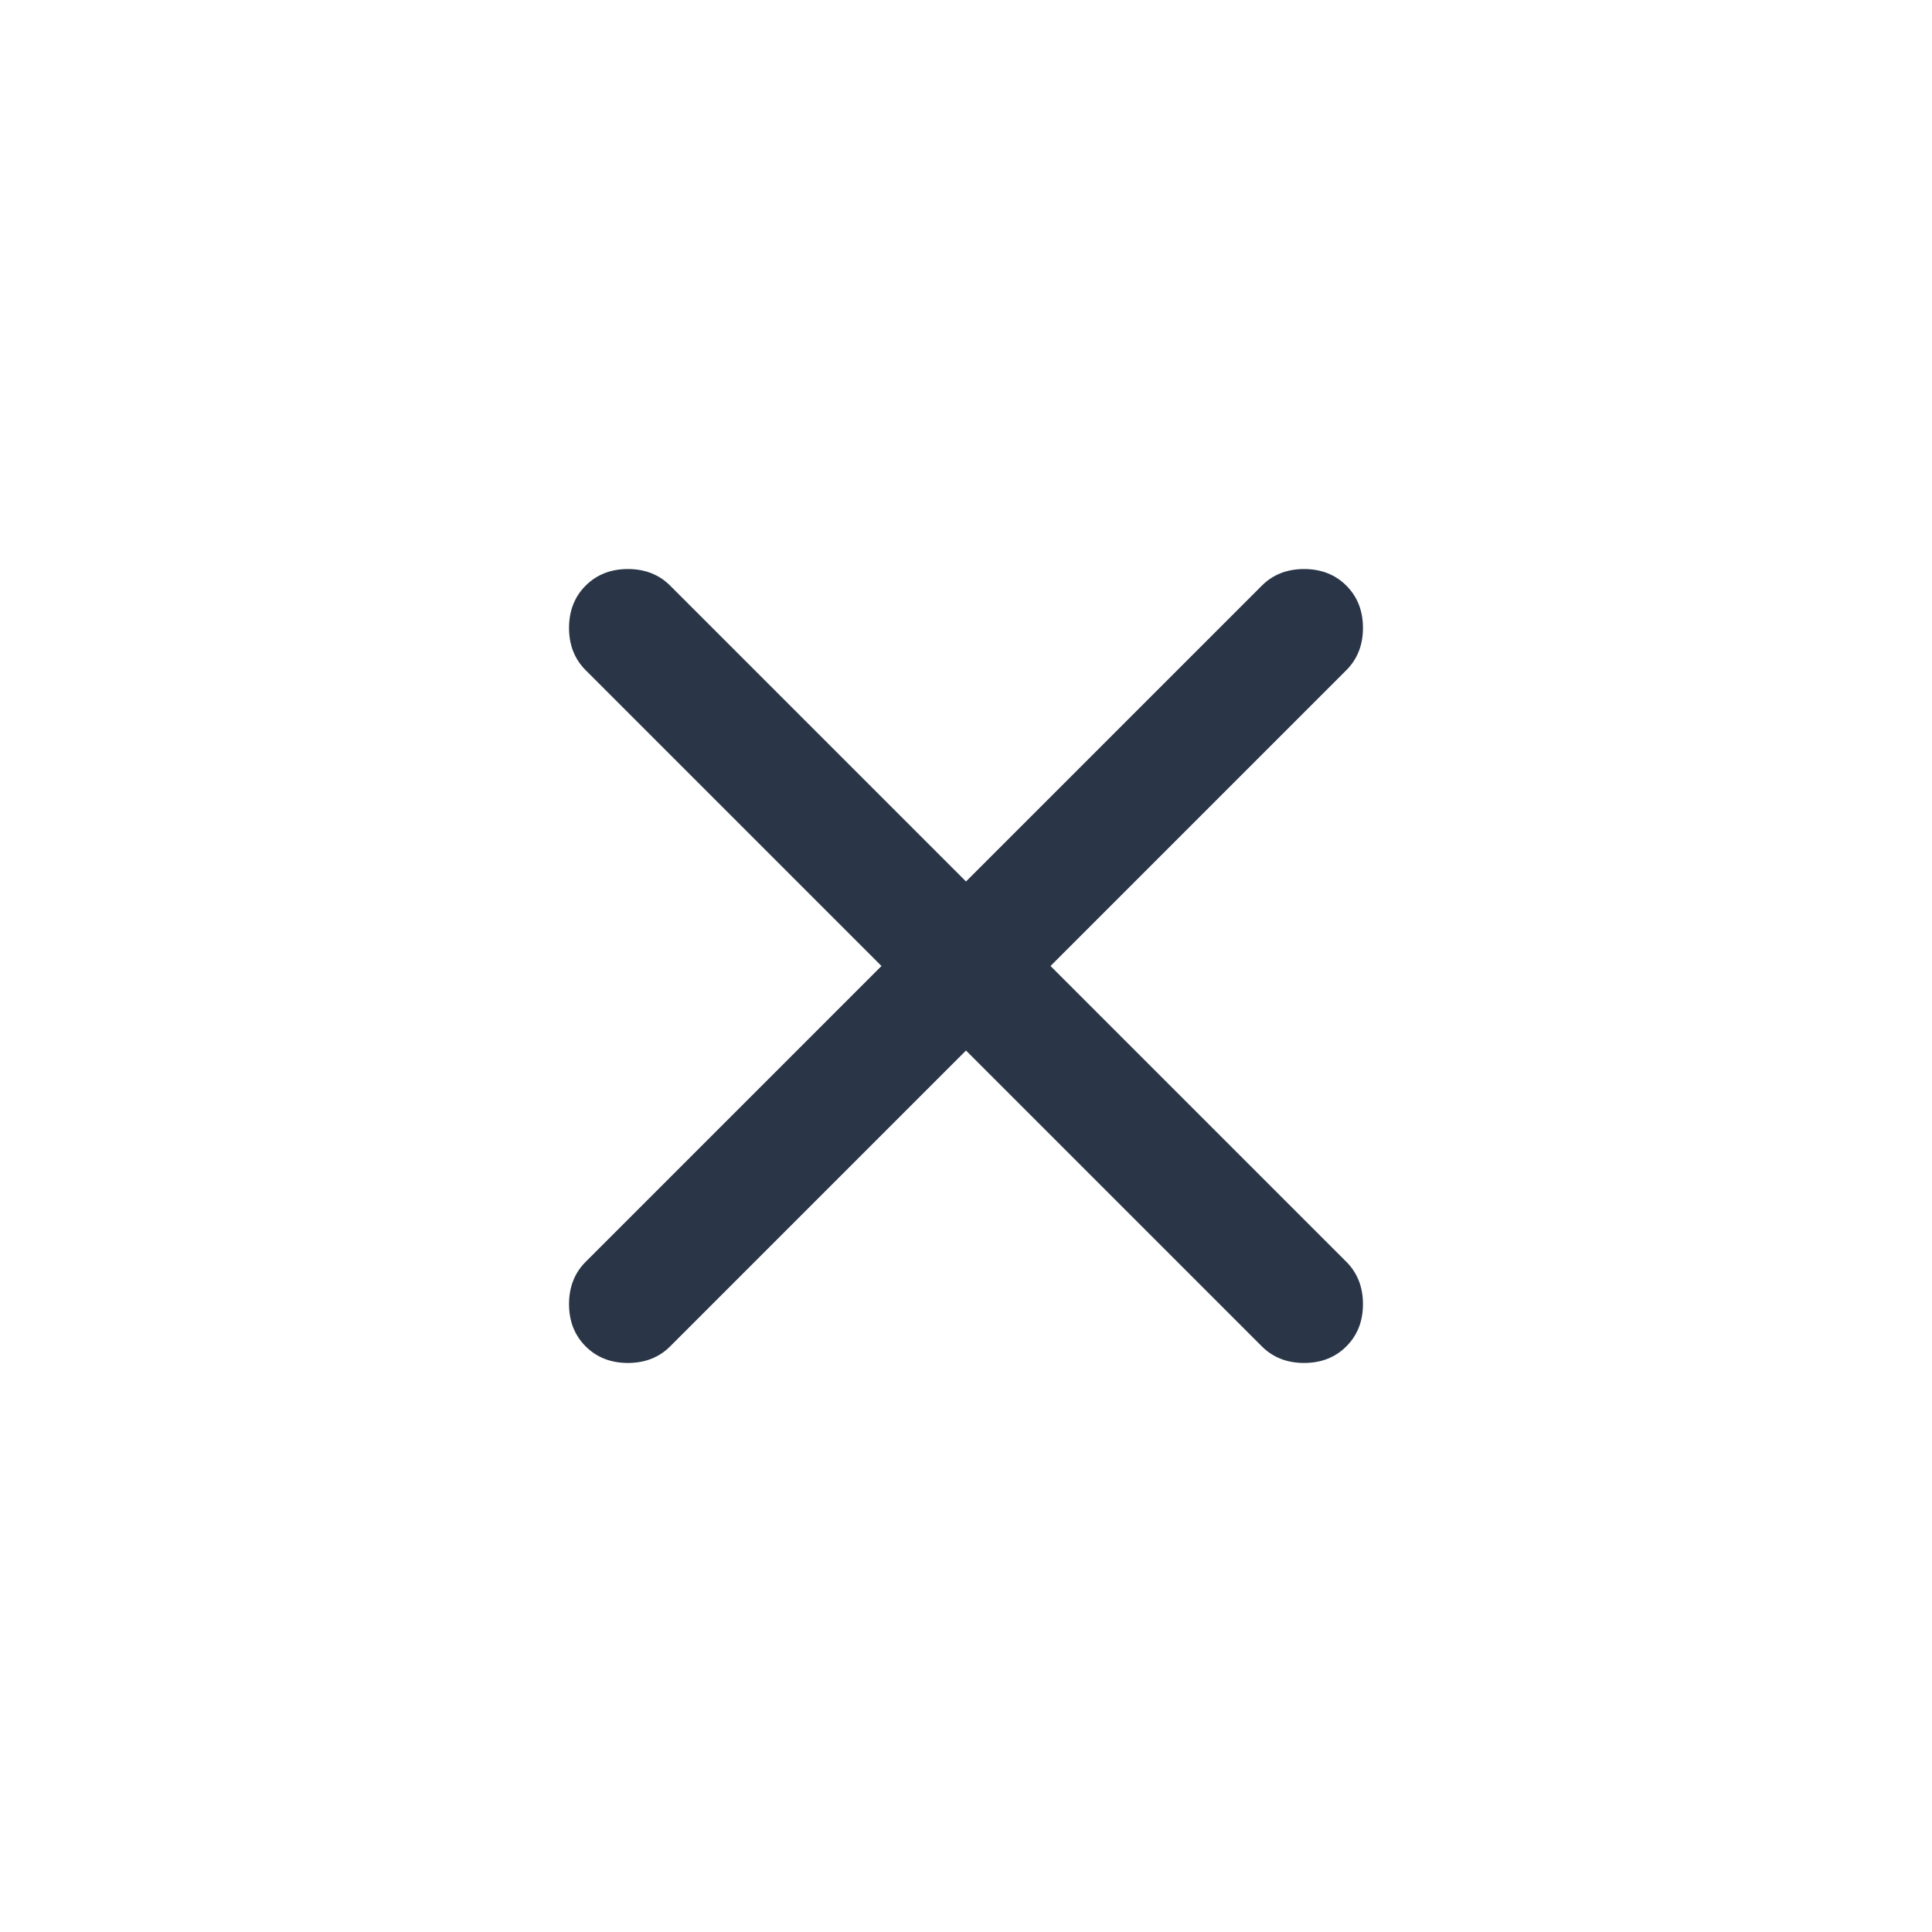
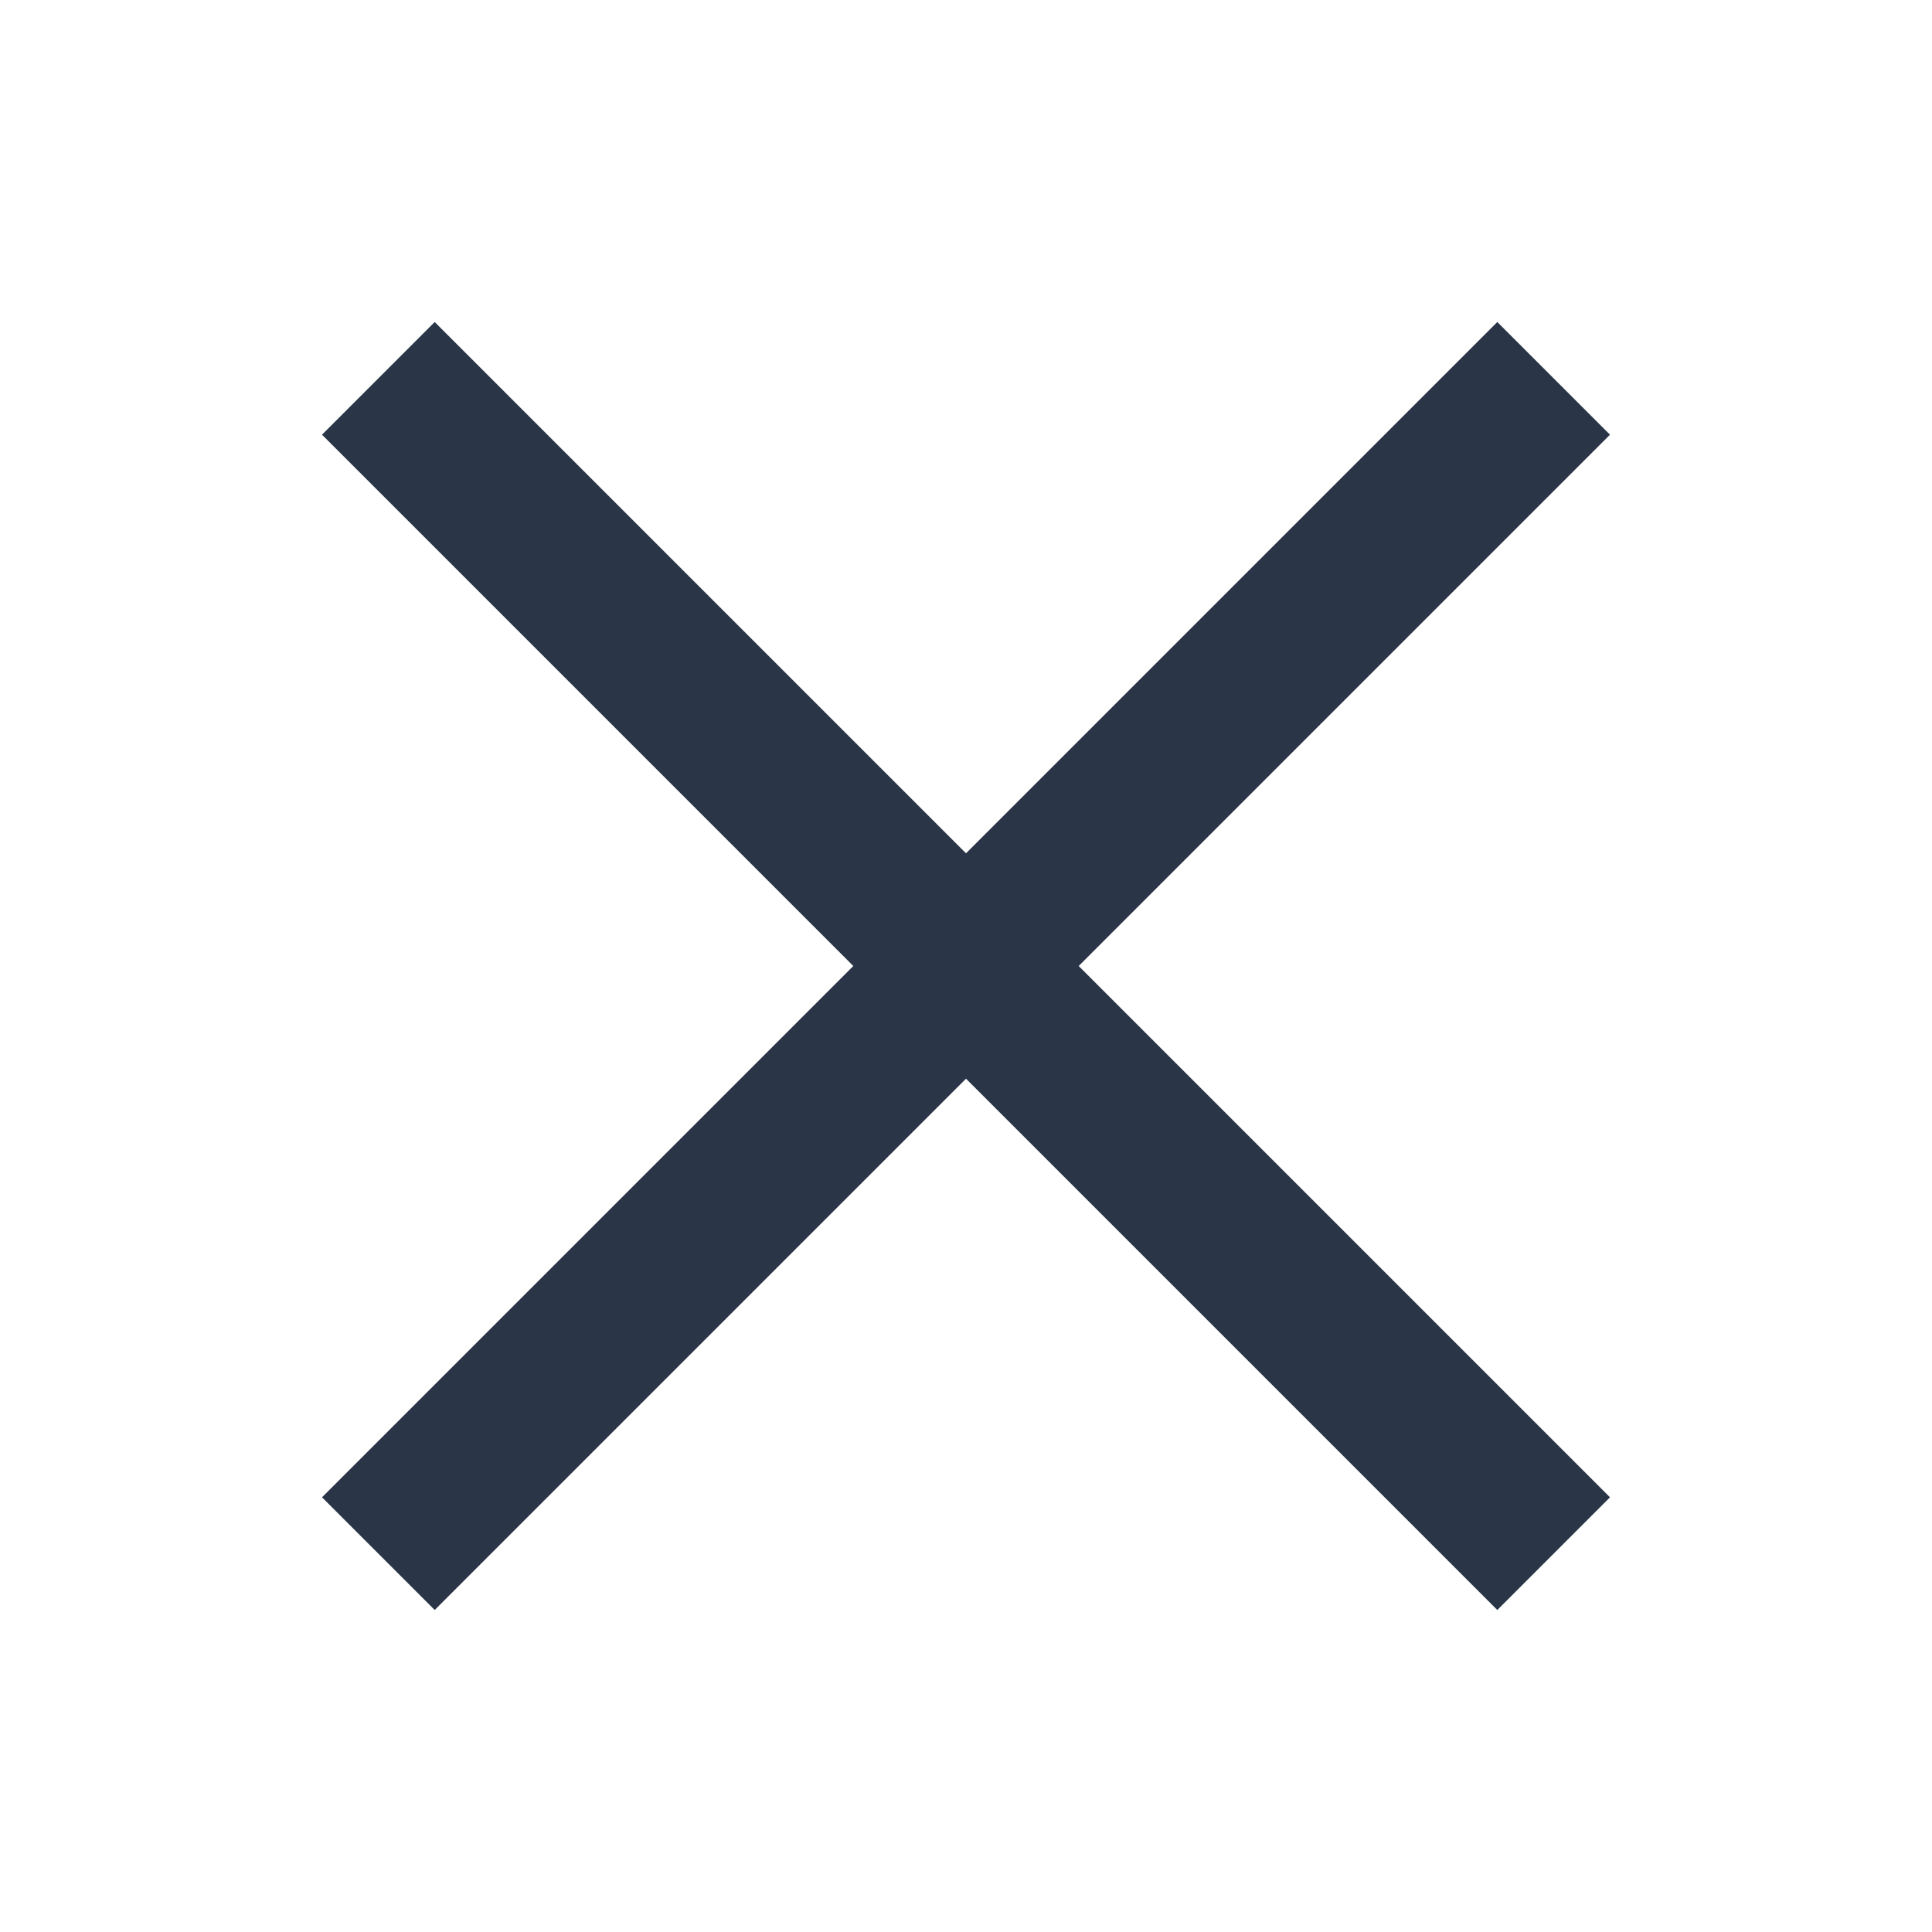
- <svg xmlns="http://www.w3.org/2000/svg" width="32" height="32" viewBox="0 0 32 32" fill="none">
-   <mask id="mask0_71720_5528" style="mask-type:alpha" maskUnits="userSpaceOnUse" x="4" y="4" width="24" height="24">
-     <rect x="4" y="4" width="24" height="24" fill="#D9D9D9" />
-   </mask>
-   <g mask="url(#mask0_71720_5528)">
-     <path d="M16 17.4L11.1 22.3C10.917 22.483 10.683 22.575 10.4 22.575C10.117 22.575 9.883 22.483 9.7 22.3C9.517 22.117 9.425 21.883 9.425 21.6C9.425 21.317 9.517 21.083 9.7 20.9L14.6 16L9.7 11.1C9.517 10.917 9.425 10.683 9.425 10.4C9.425 10.117 9.517 9.883 9.7 9.7C9.883 9.517 10.117 9.425 10.4 9.425C10.683 9.425 10.917 9.517 11.1 9.7L16 14.6L20.9 9.7C21.083 9.517 21.317 9.425 21.6 9.425C21.883 9.425 22.117 9.517 22.3 9.7C22.483 9.883 22.575 10.117 22.575 10.4C22.575 10.683 22.483 10.917 22.3 11.1L17.4 16L22.3 20.9C22.483 21.083 22.575 21.317 22.575 21.6C22.575 21.883 22.483 22.117 22.3 22.3C22.117 22.483 21.883 22.575 21.6 22.575C21.317 22.575 21.083 22.483 20.9 22.3L16 17.4Z" fill="#2A3647" />
-   </g>
+ <svg xmlns="http://www.w3.org/2000/svg" width="24" height="24" viewBox="0 0 24 24" fill="none">
+   <path d="M5.4 20L4 18.6L10.6 12L4 5.4L5.4 4L12 10.6L18.6 4L20 5.4L13.4 12L20 18.6L18.6 20L12 13.4L5.4 20Z" fill="#2A3647" />
</svg>
